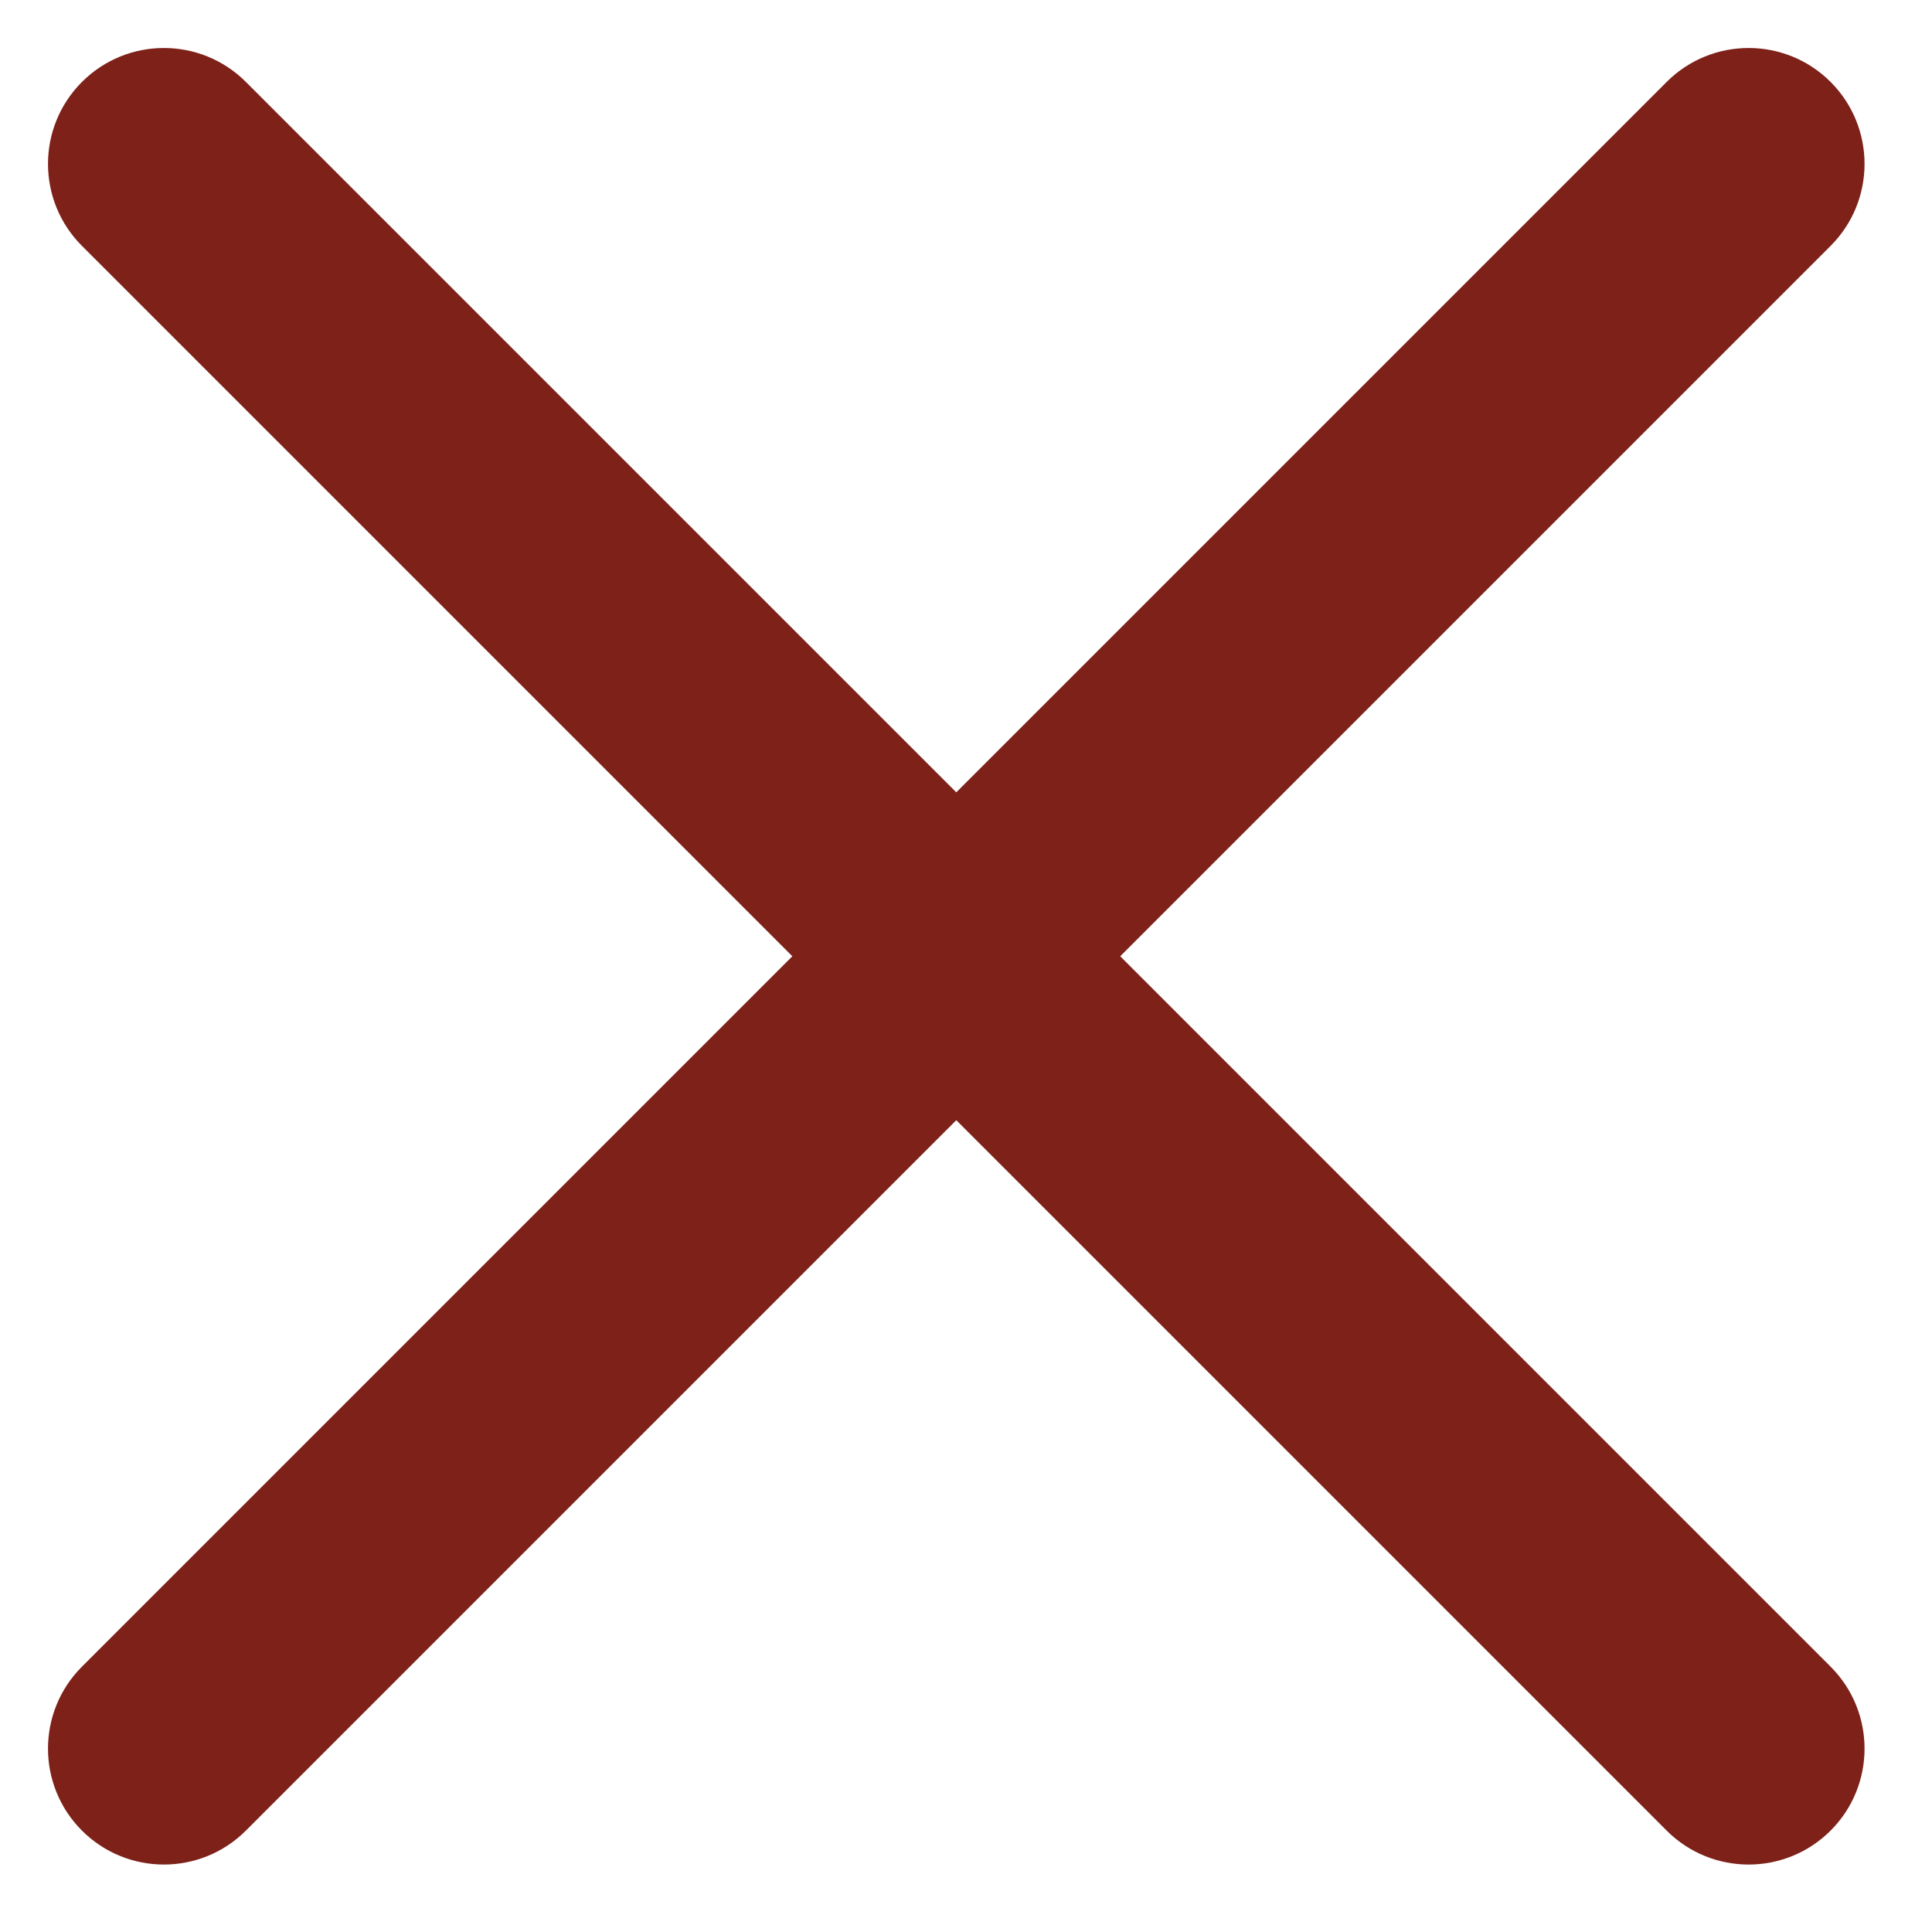
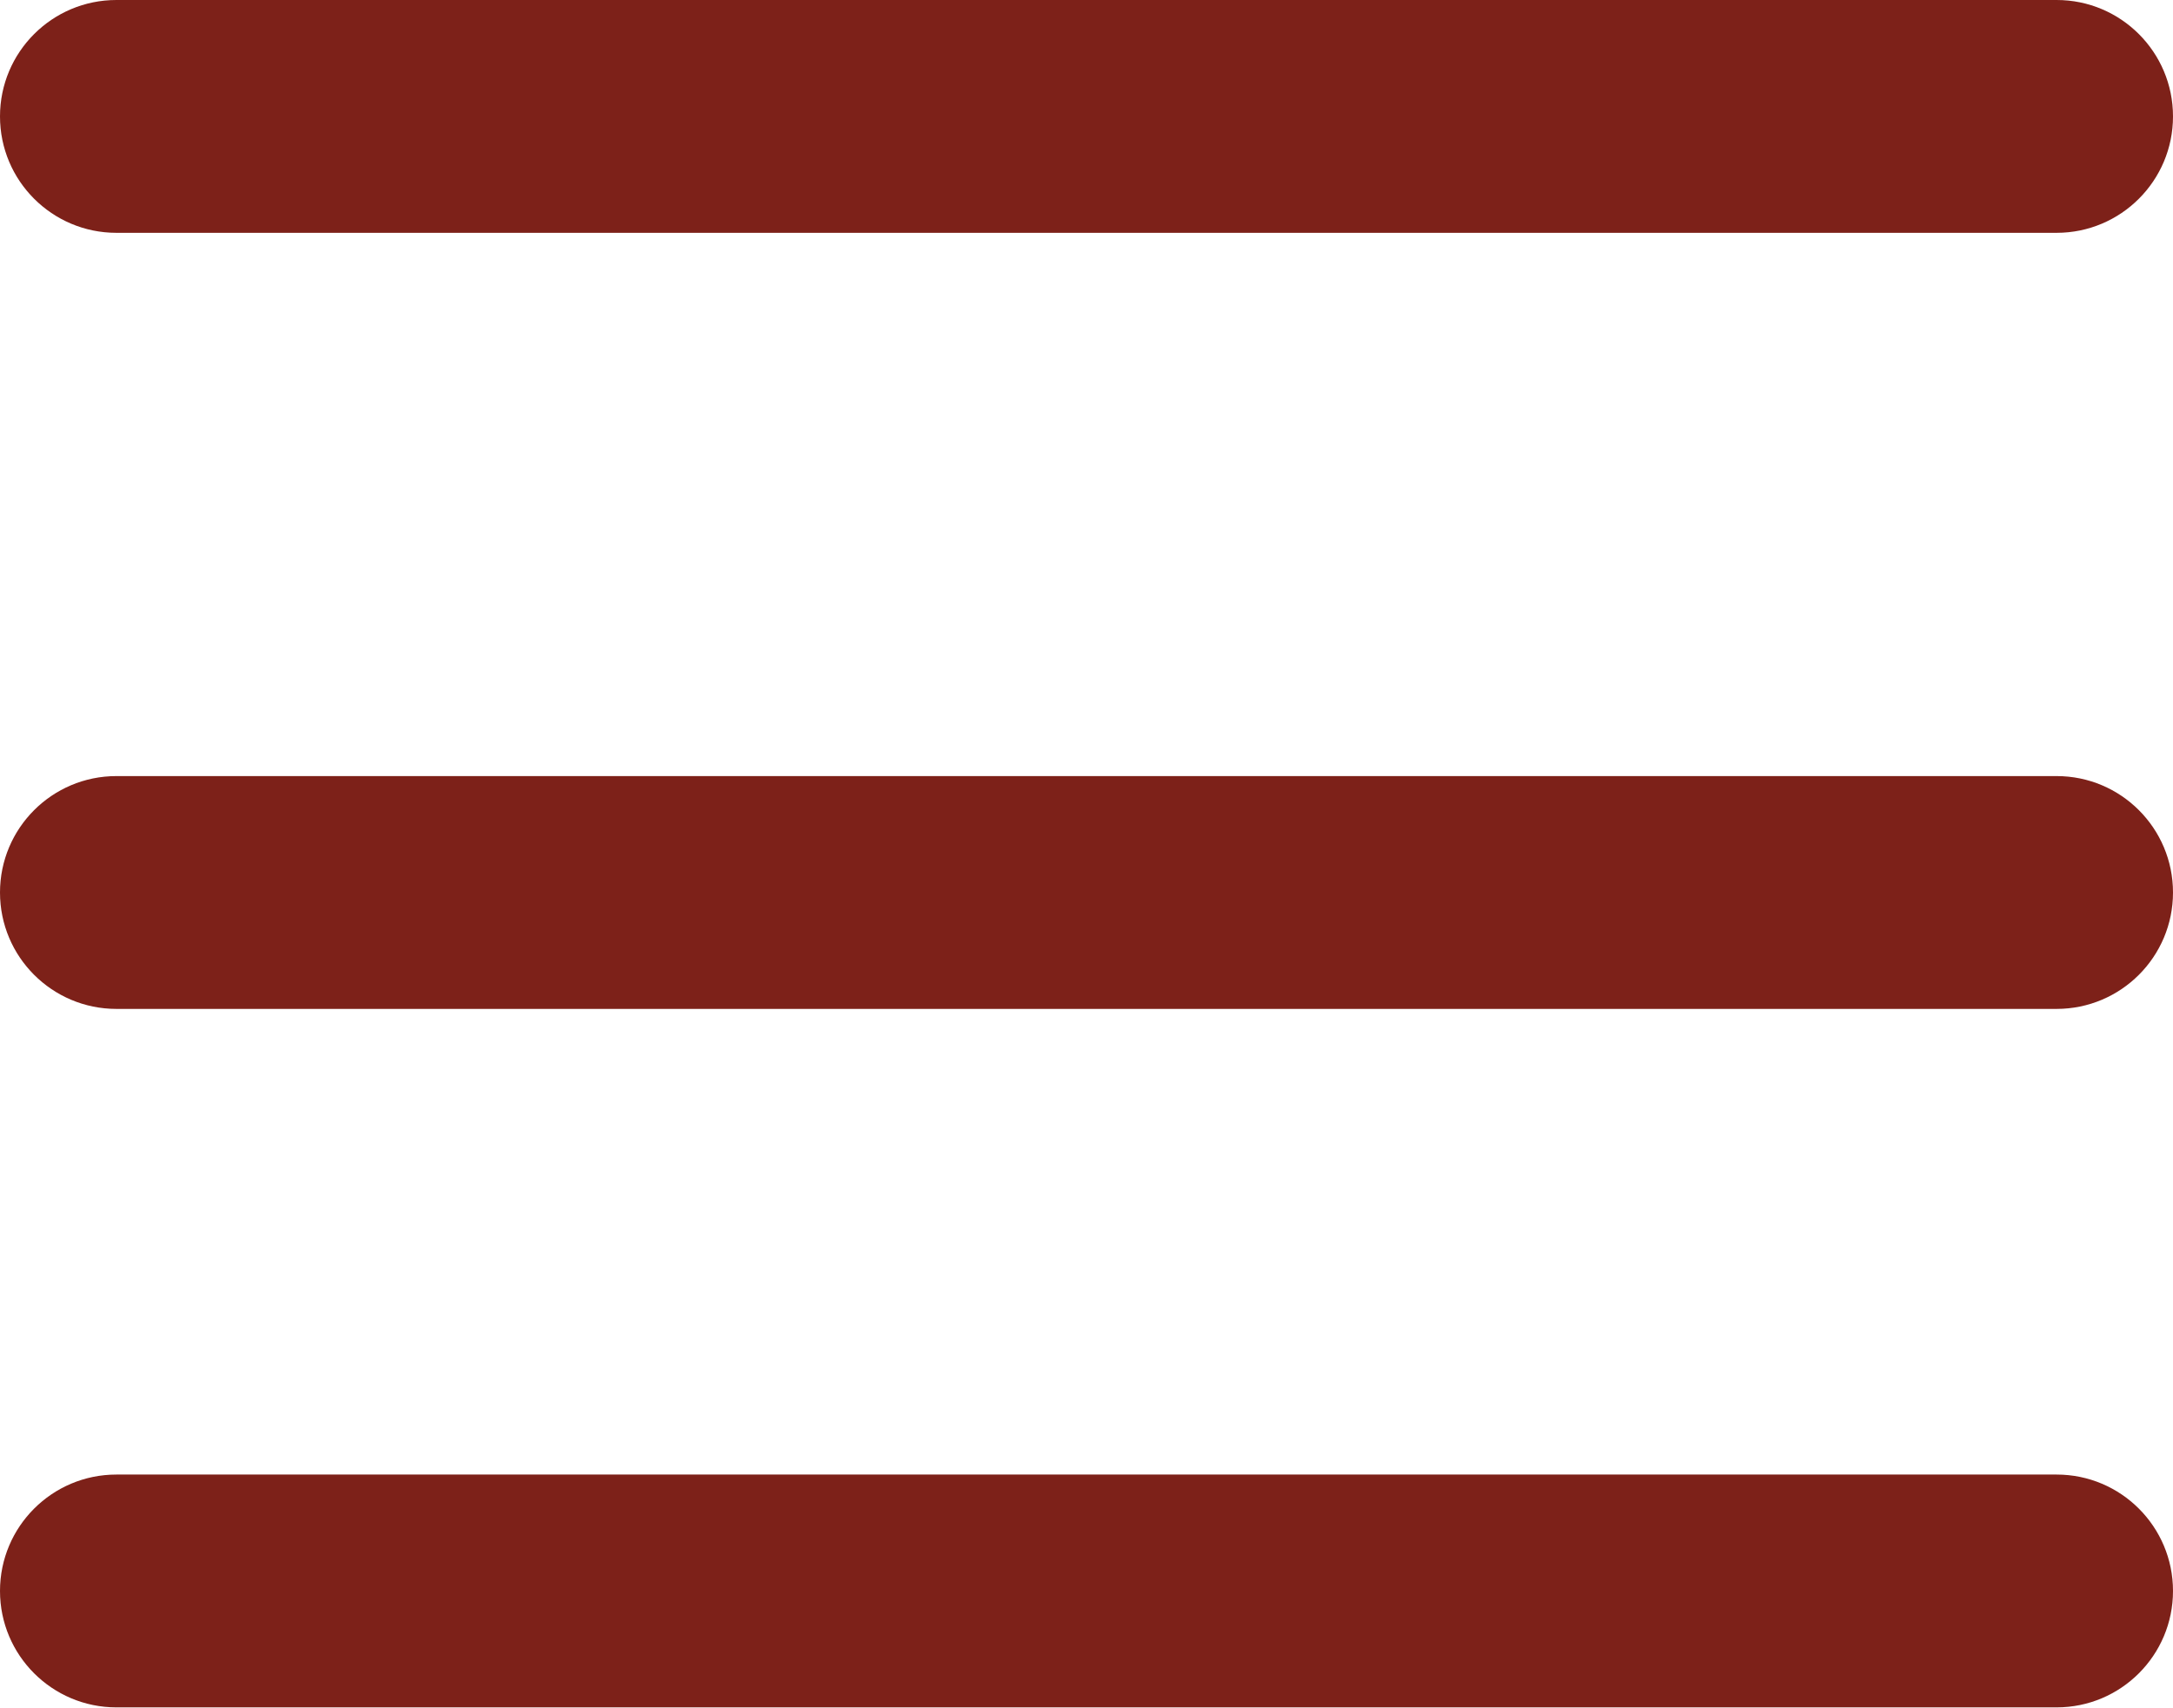
- <svg xmlns="http://www.w3.org/2000/svg" width="25" height="25" viewBox="0 0 25 25" fill="none">
-   <rect y="22.627" width="32" height="3" rx="1.5" transform="rotate(-45 0 22.6274)" fill="#7D2119" />
-   <rect x="2.121" width="32" height="3" rx="1.5" transform="rotate(45 2.12134 0)" fill="#7D2119" />
+ <svg xmlns="http://www.w3.org/2000/svg" width="28" height="22" viewBox="0 0 28 22" fill="none">
+   <rect width="28" height="3" rx="1.5" fill="#7D2119" />
+   <rect y="19" width="28" height="3" rx="1.5" fill="#7D2119" />
+   <rect y="10" width="28" height="3" rx="1.5" fill="#7D2119" />
</svg>
